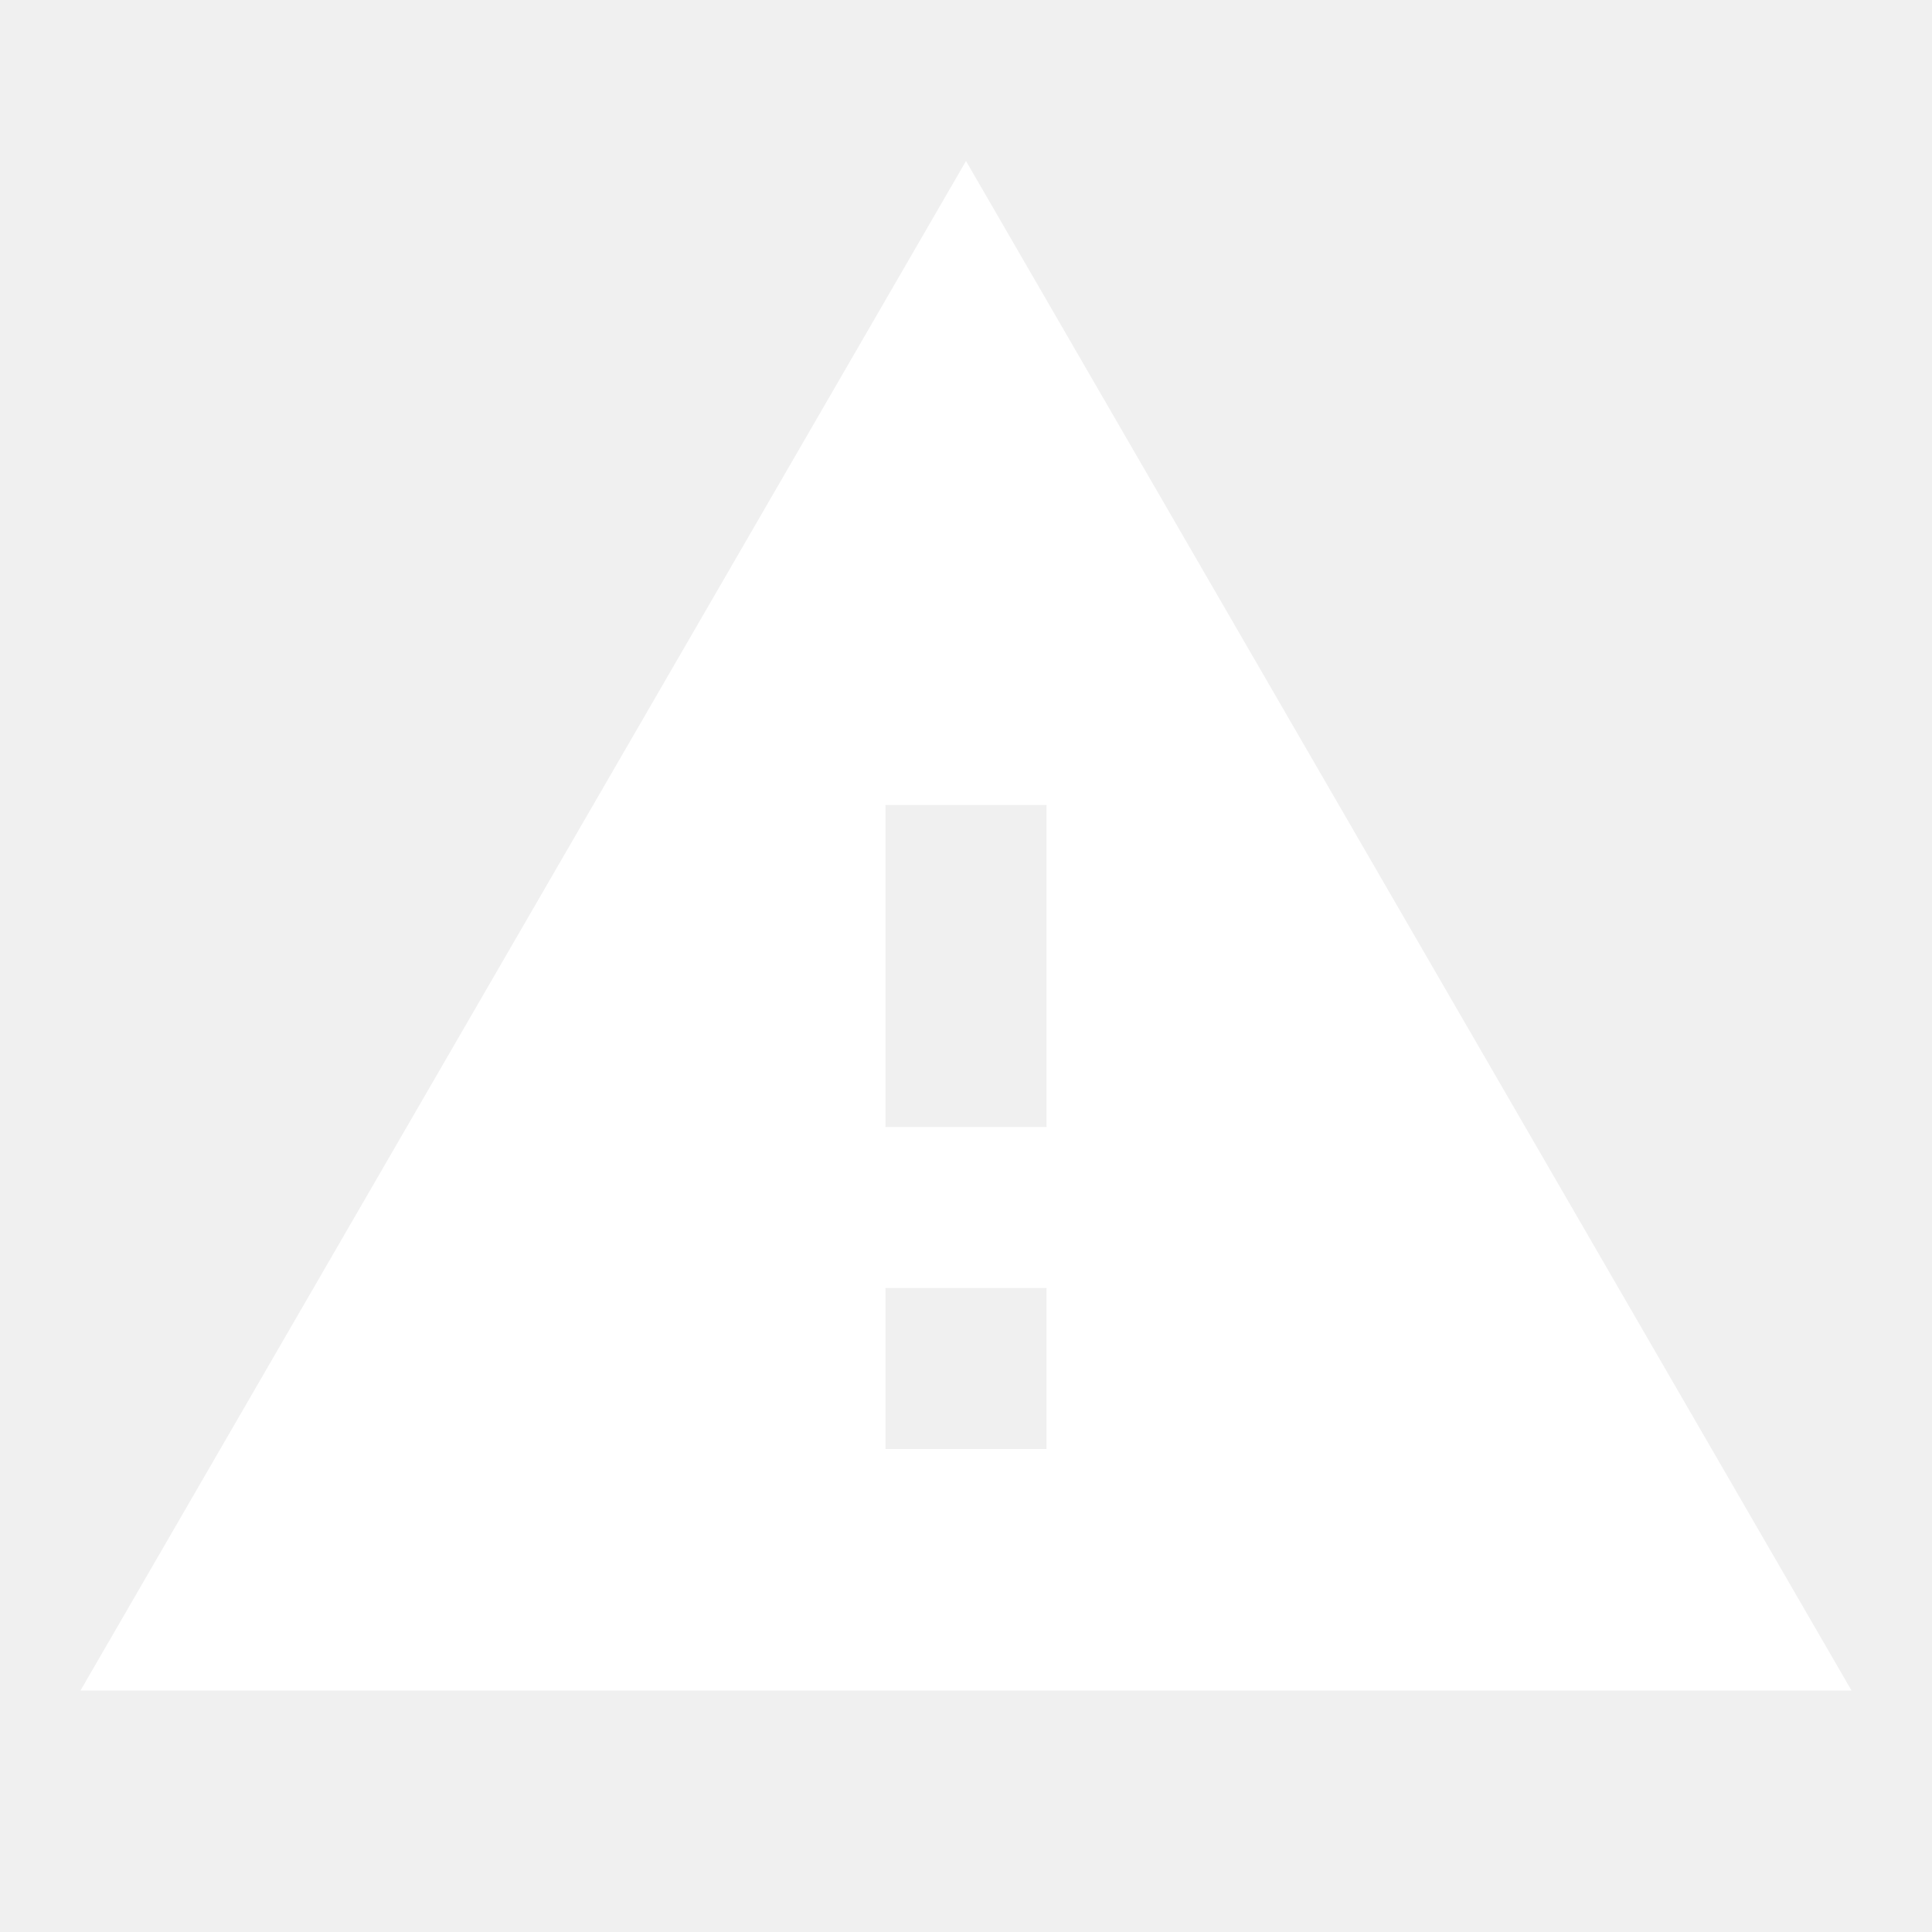
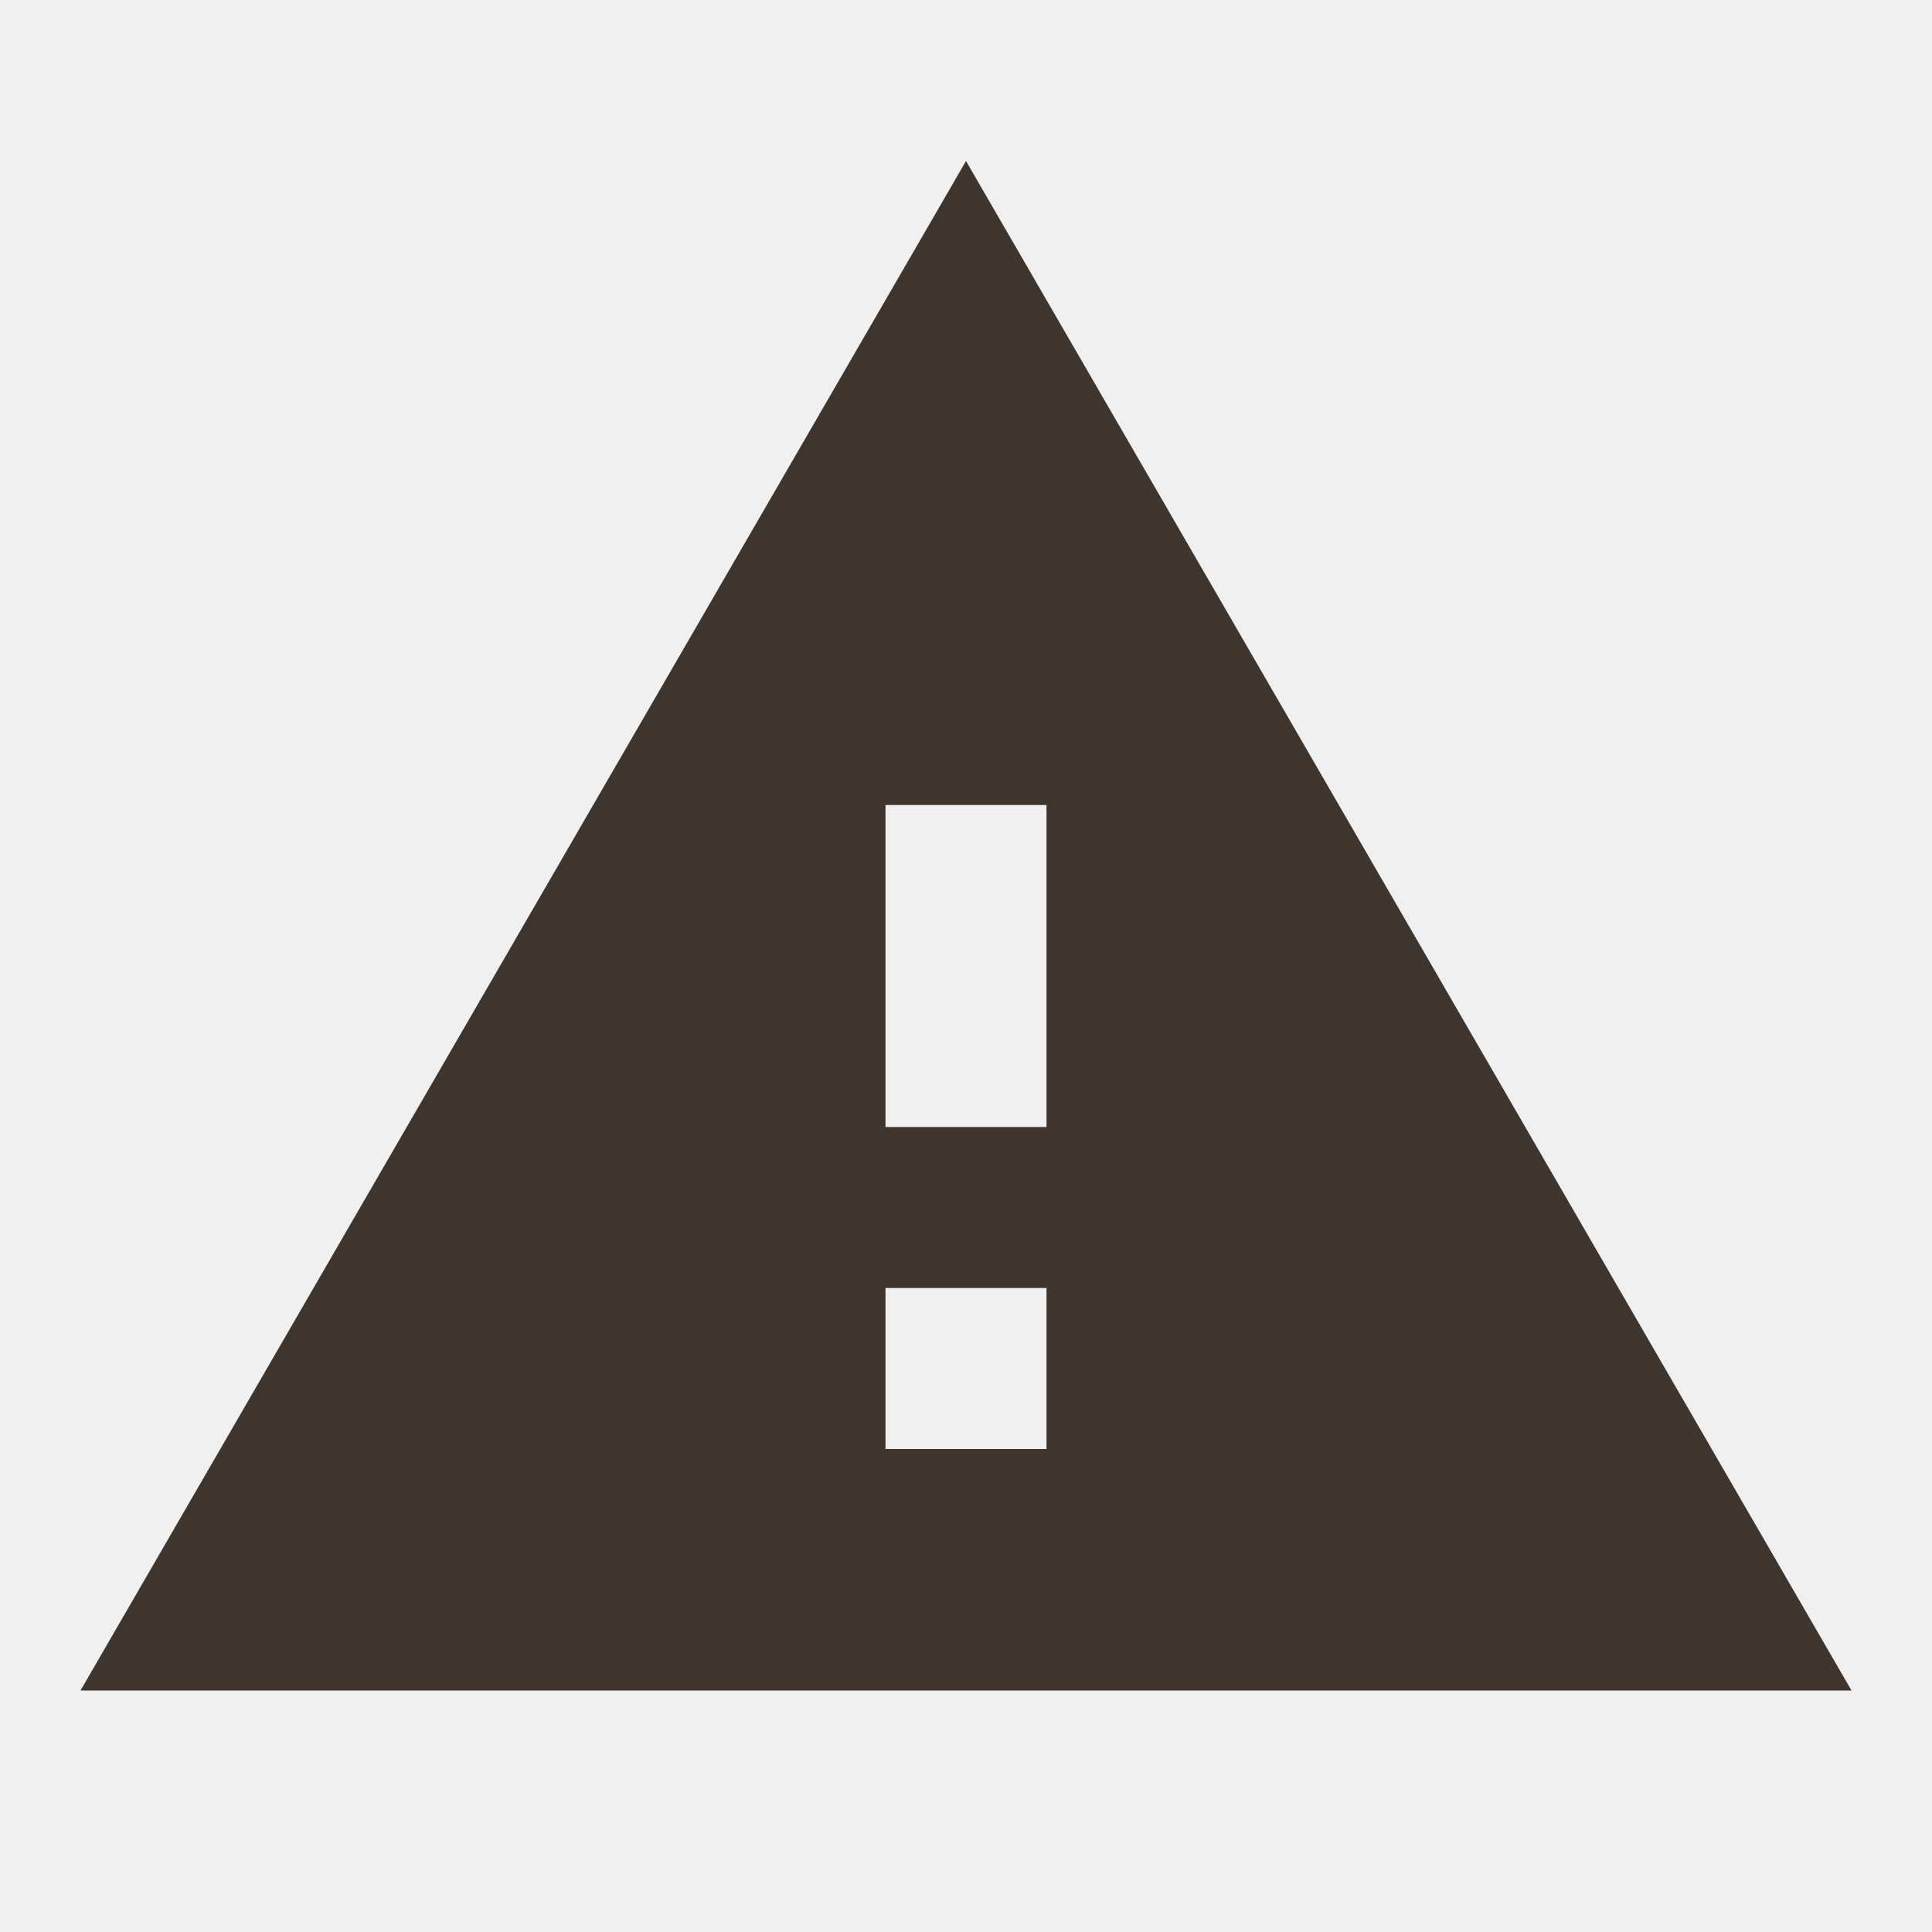
- <svg xmlns="http://www.w3.org/2000/svg" fill="#FFFFFF" width="24" height="24" viewBox="0 0 24 24">
+ <svg xmlns="http://www.w3.org/2000/svg" fill="#3E352F" width="24" height="24" viewBox="0 0 24 24">
  <path d="M0 0h24v24H0z" fill="none" />
  <path d="M1 21h22L12 2 1 21zm12-3h-2v-2h2v2zm0-4h-2v-4h2v4z" />
</svg>
